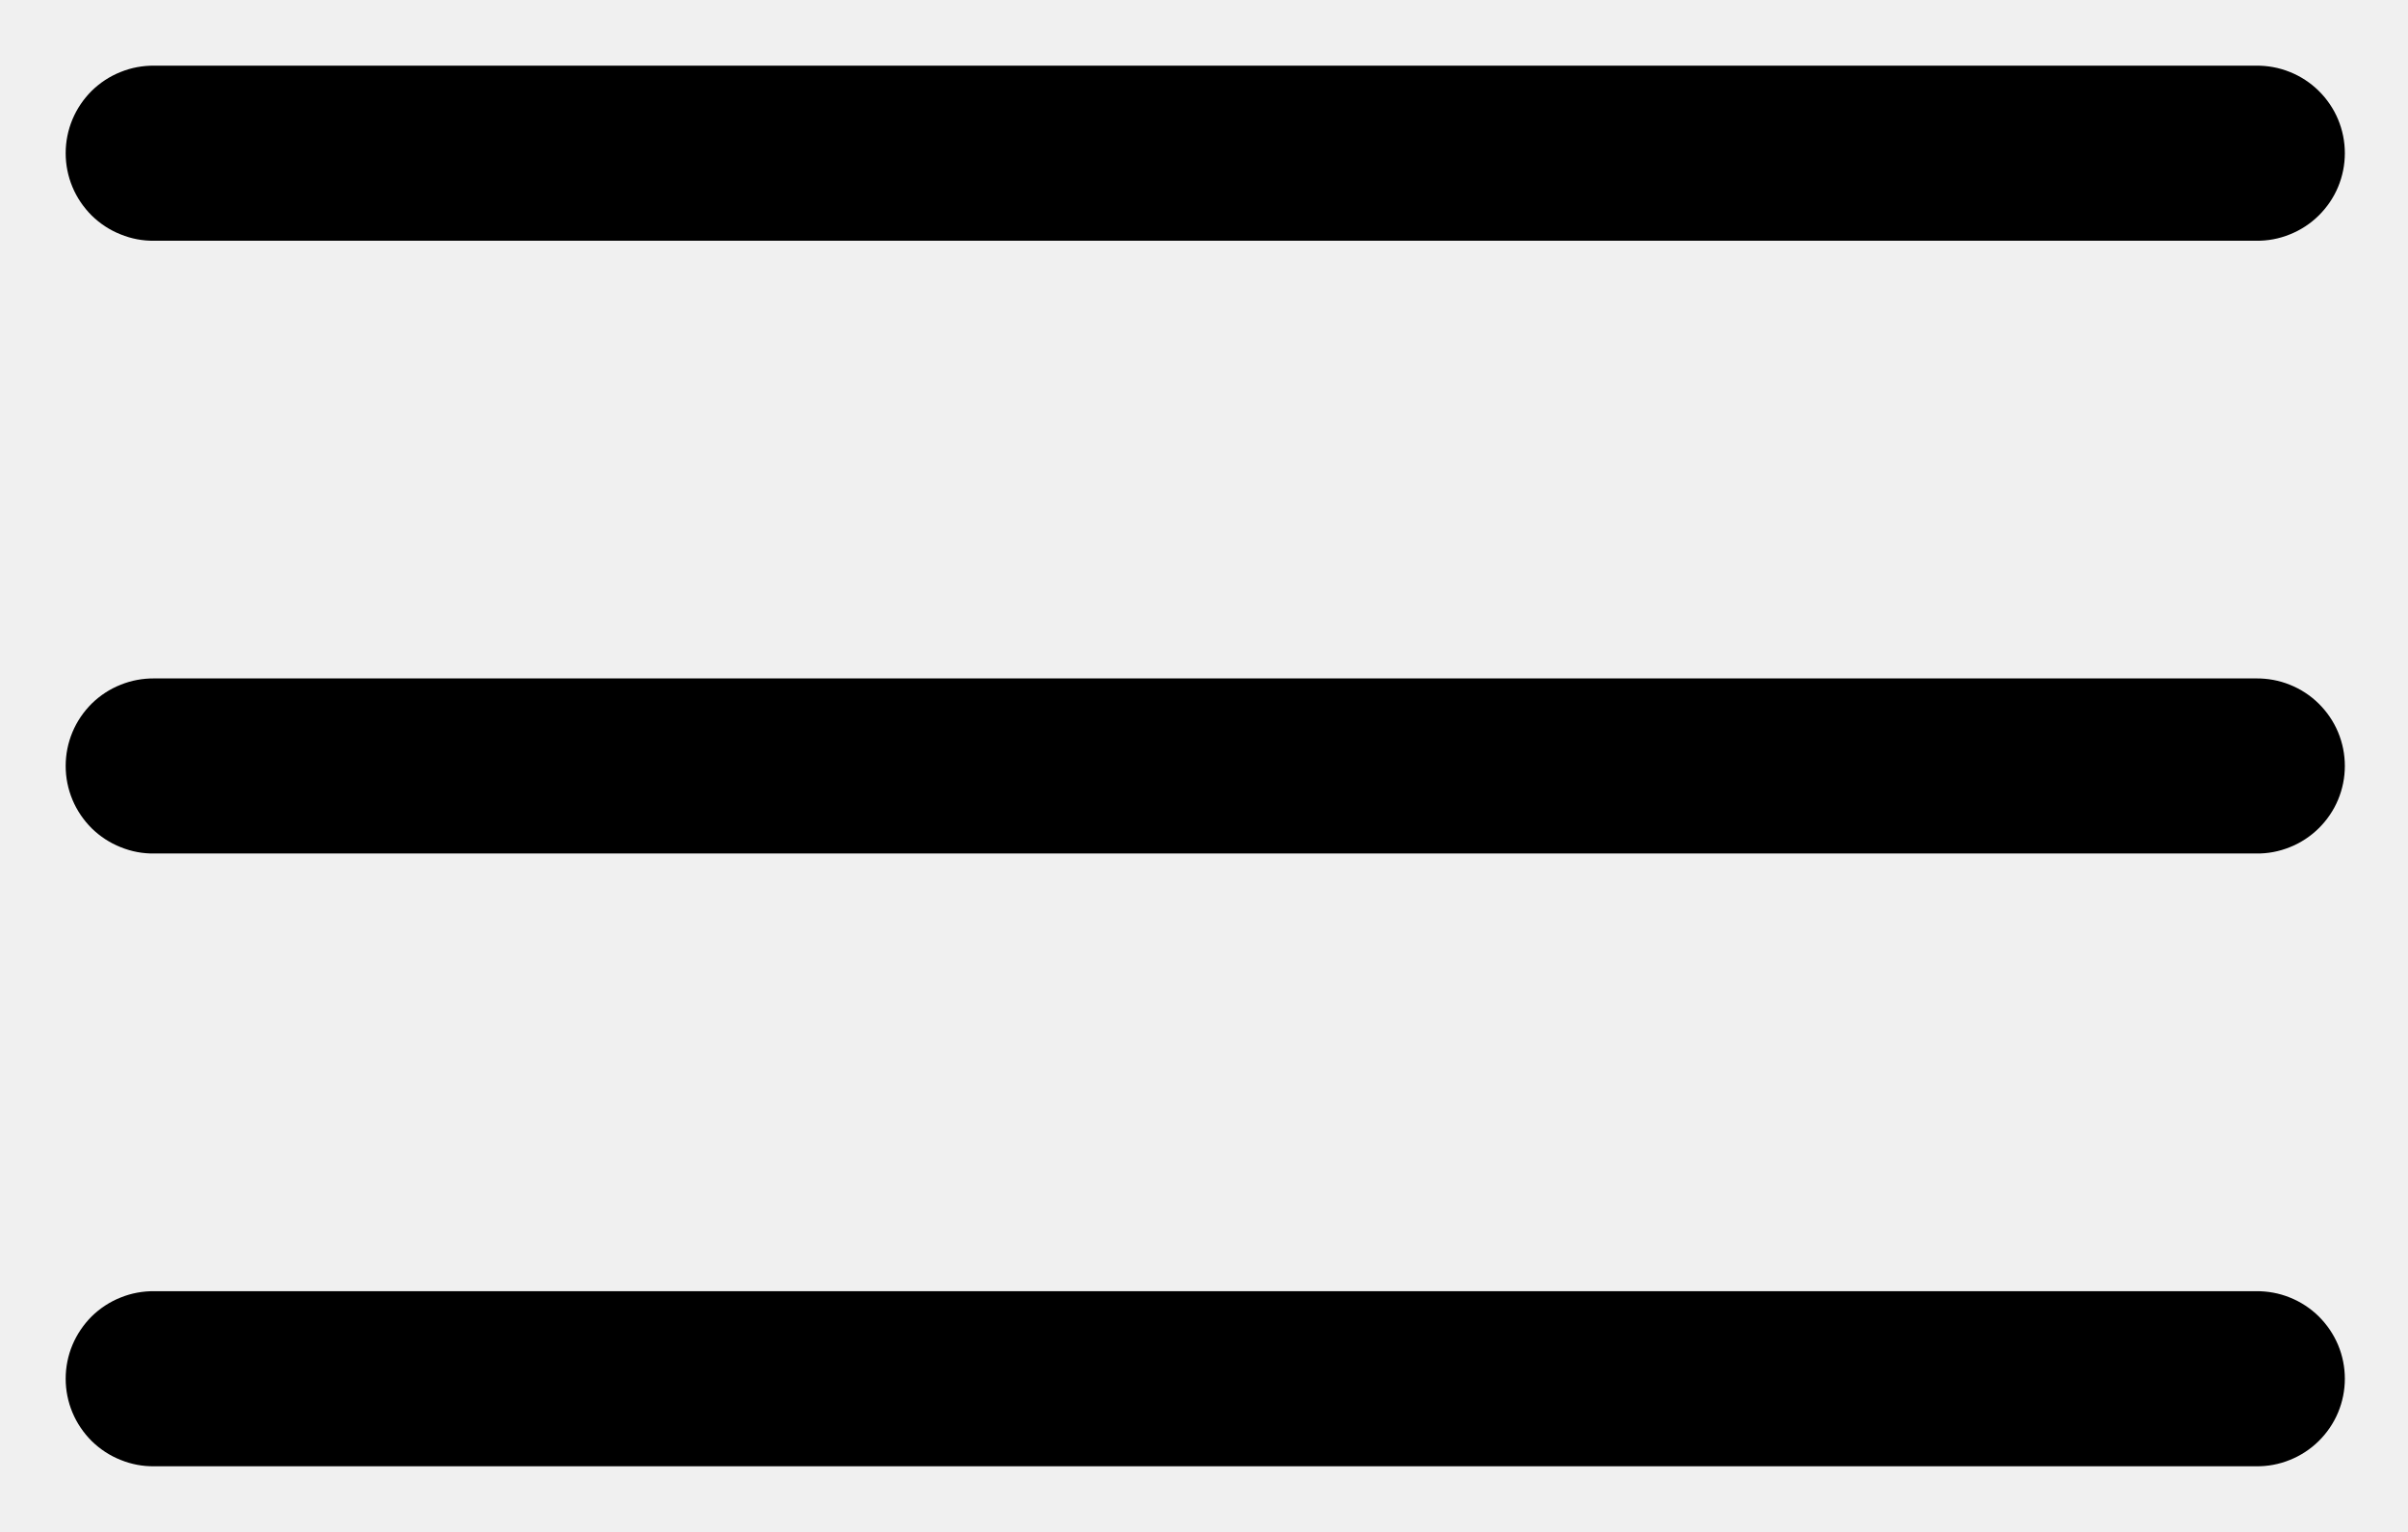
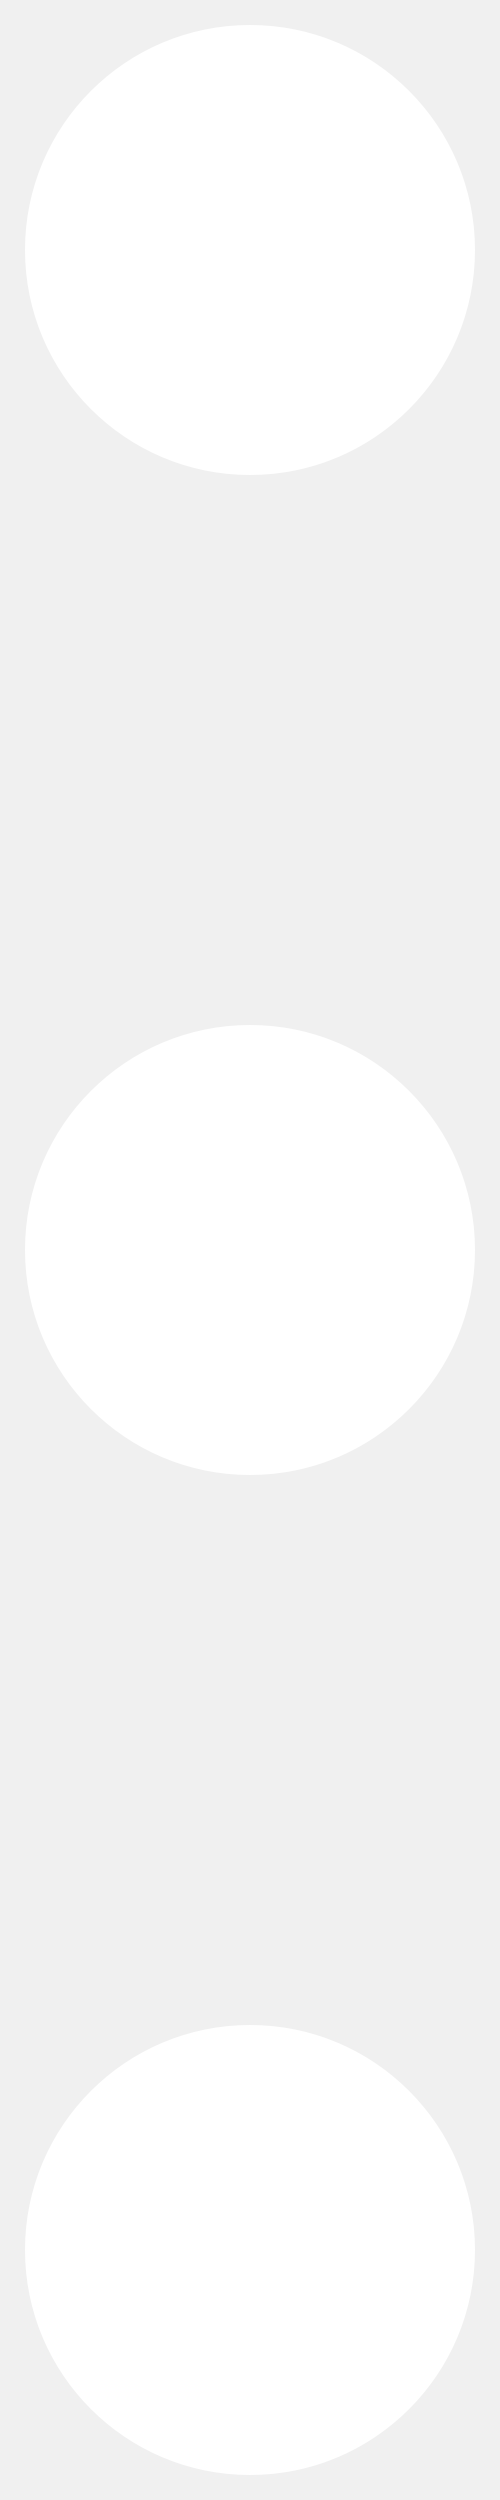
- <svg xmlns="http://www.w3.org/2000/svg" width="22" height="14" viewBox="0 0 22 14" fill="none">
-   <path d="M1.411 0.6C1.305 0.599 1.2 0.618 1.102 0.658C1.003 0.697 0.914 0.756 0.838 0.83C0.763 0.905 0.703 0.993 0.662 1.091C0.621 1.189 0.6 1.294 0.6 1.4C0.6 1.506 0.621 1.611 0.662 1.709C0.703 1.807 0.763 1.895 0.838 1.97C0.914 2.044 1.003 2.103 1.102 2.142C1.2 2.182 1.305 2.202 1.411 2.2H20.611C20.717 2.202 20.823 2.182 20.921 2.142C21.019 2.103 21.109 2.044 21.184 1.97C21.26 1.895 21.32 1.807 21.361 1.709C21.402 1.611 21.423 1.506 21.423 1.4C21.423 1.294 21.402 1.189 21.361 1.091C21.32 0.993 21.26 0.905 21.184 0.83C21.109 0.756 21.019 0.697 20.921 0.658C20.823 0.618 20.717 0.599 20.611 0.6H1.411ZM1.411 6.2C1.305 6.199 1.2 6.218 1.102 6.258C1.003 6.297 0.914 6.356 0.838 6.43C0.763 6.505 0.703 6.593 0.662 6.691C0.621 6.789 0.6 6.894 0.6 7C0.6 7.106 0.621 7.211 0.662 7.309C0.703 7.407 0.763 7.495 0.838 7.57C0.914 7.644 1.003 7.703 1.102 7.742C1.2 7.782 1.305 7.802 1.411 7.8H20.611C20.717 7.802 20.823 7.782 20.921 7.742C21.019 7.703 21.109 7.644 21.184 7.57C21.26 7.495 21.32 7.407 21.361 7.309C21.402 7.211 21.423 7.106 21.423 7C21.423 6.894 21.402 6.789 21.361 6.691C21.32 6.593 21.26 6.505 21.184 6.43C21.109 6.356 21.019 6.297 20.921 6.258C20.823 6.218 20.717 6.199 20.611 6.2H1.411ZM1.411 11.8C1.305 11.799 1.2 11.818 1.102 11.858C1.003 11.897 0.914 11.956 0.838 12.03C0.763 12.105 0.703 12.194 0.662 12.291C0.621 12.389 0.6 12.494 0.6 12.6C0.6 12.706 0.621 12.811 0.662 12.909C0.703 13.007 0.763 13.095 0.838 13.17C0.914 13.244 1.003 13.303 1.102 13.342C1.2 13.382 1.305 13.402 1.411 13.4H20.611C20.717 13.402 20.823 13.382 20.921 13.342C21.019 13.303 21.109 13.244 21.184 13.17C21.26 13.095 21.32 13.007 21.361 12.909C21.402 12.811 21.423 12.706 21.423 12.6C21.423 12.494 21.402 12.389 21.361 12.291C21.32 12.194 21.26 12.105 21.184 12.03C21.109 11.956 21.019 11.897 20.921 11.858C20.823 11.818 20.717 11.799 20.611 11.8H1.411Z" fill="black" />
+ <svg xmlns="http://www.w3.org/2000/svg" width="4" height="20" viewBox="0 0 4 20" fill="none">
+   <path fill-rule="evenodd" clip-rule="evenodd" d="M3.8 2C3.8 2.994 2.994 3.8 2 3.8C1.006 3.8 0.2 2.994 0.2 2C0.2 1.006 1.006 0.2 2 0.2C2.994 0.2 3.8 1.006 3.8 2ZM3.8 10C3.8 10.994 2.994 11.8 2 11.8C1.006 11.8 0.2 10.994 0.2 10C0.2 9.006 1.006 8.2 2 8.2C2.994 8.2 3.8 9.006 3.8 10ZM2 19.8C2.994 19.8 3.8 18.994 3.8 18C3.8 17.006 2.994 16.2 2 16.2C1.006 16.2 0.2 17.006 0.2 18C0.2 18.994 1.006 19.8 2 19.8Z" fill="white" />
</svg>
